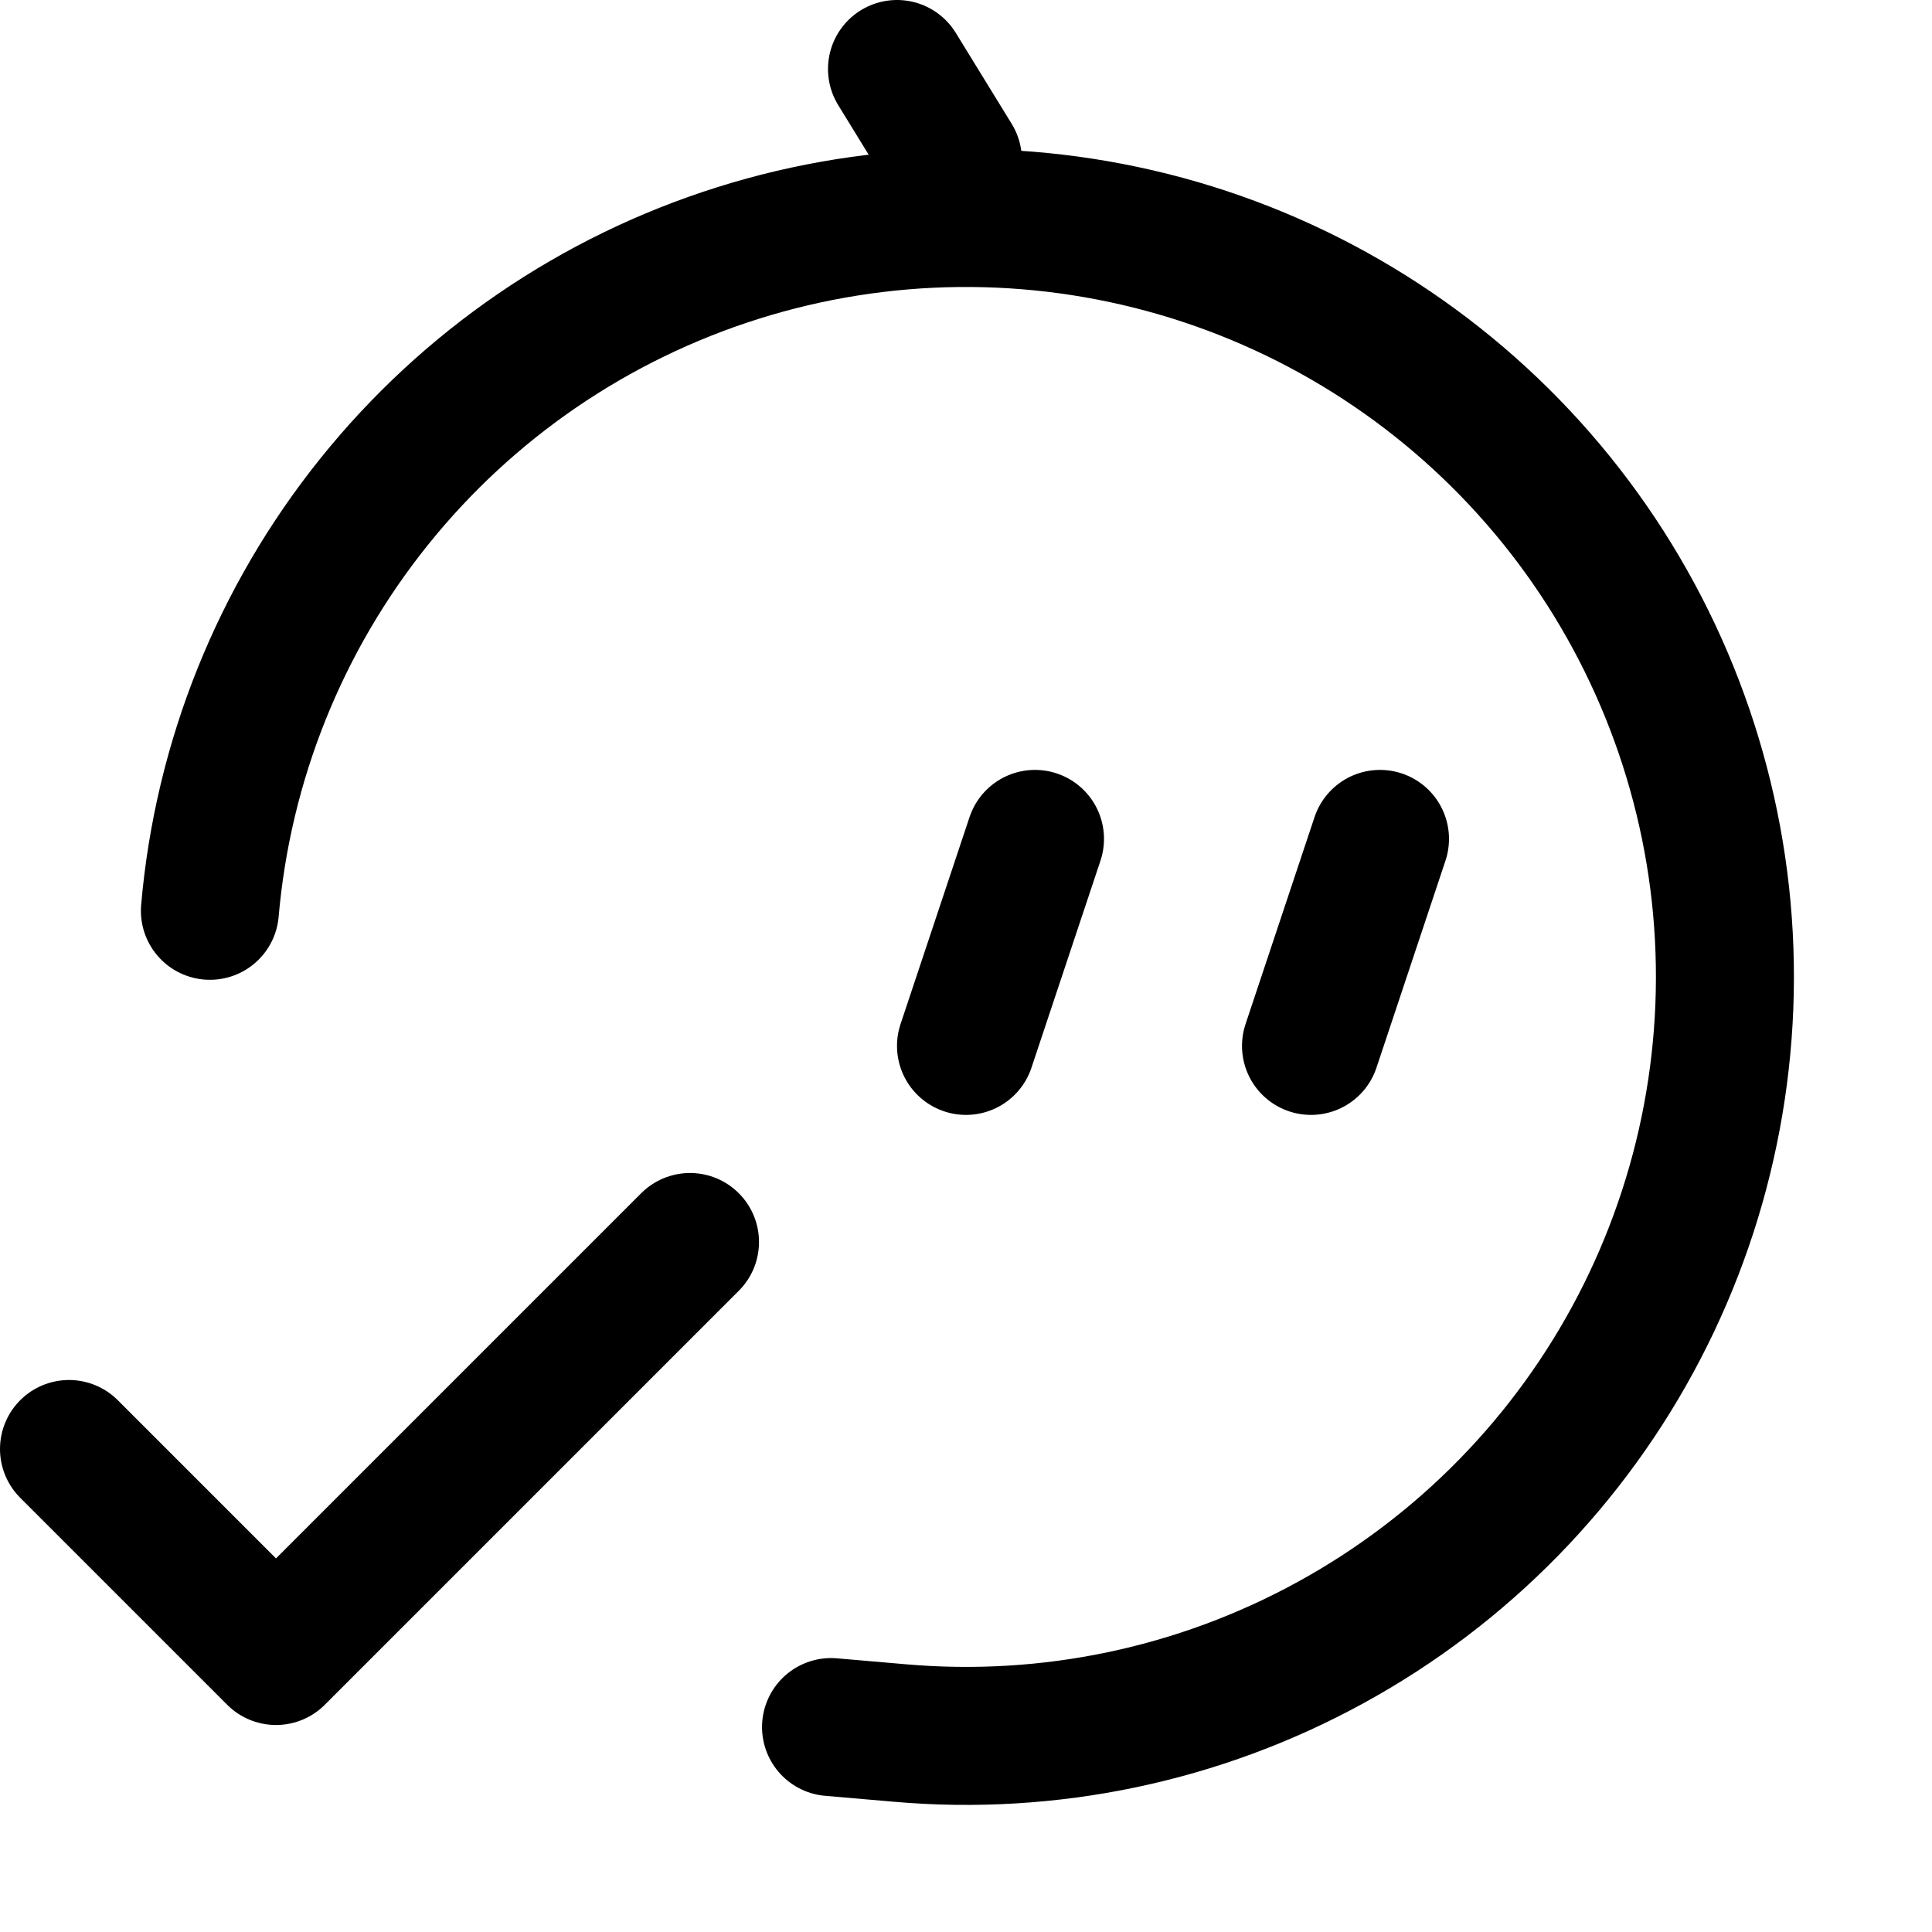
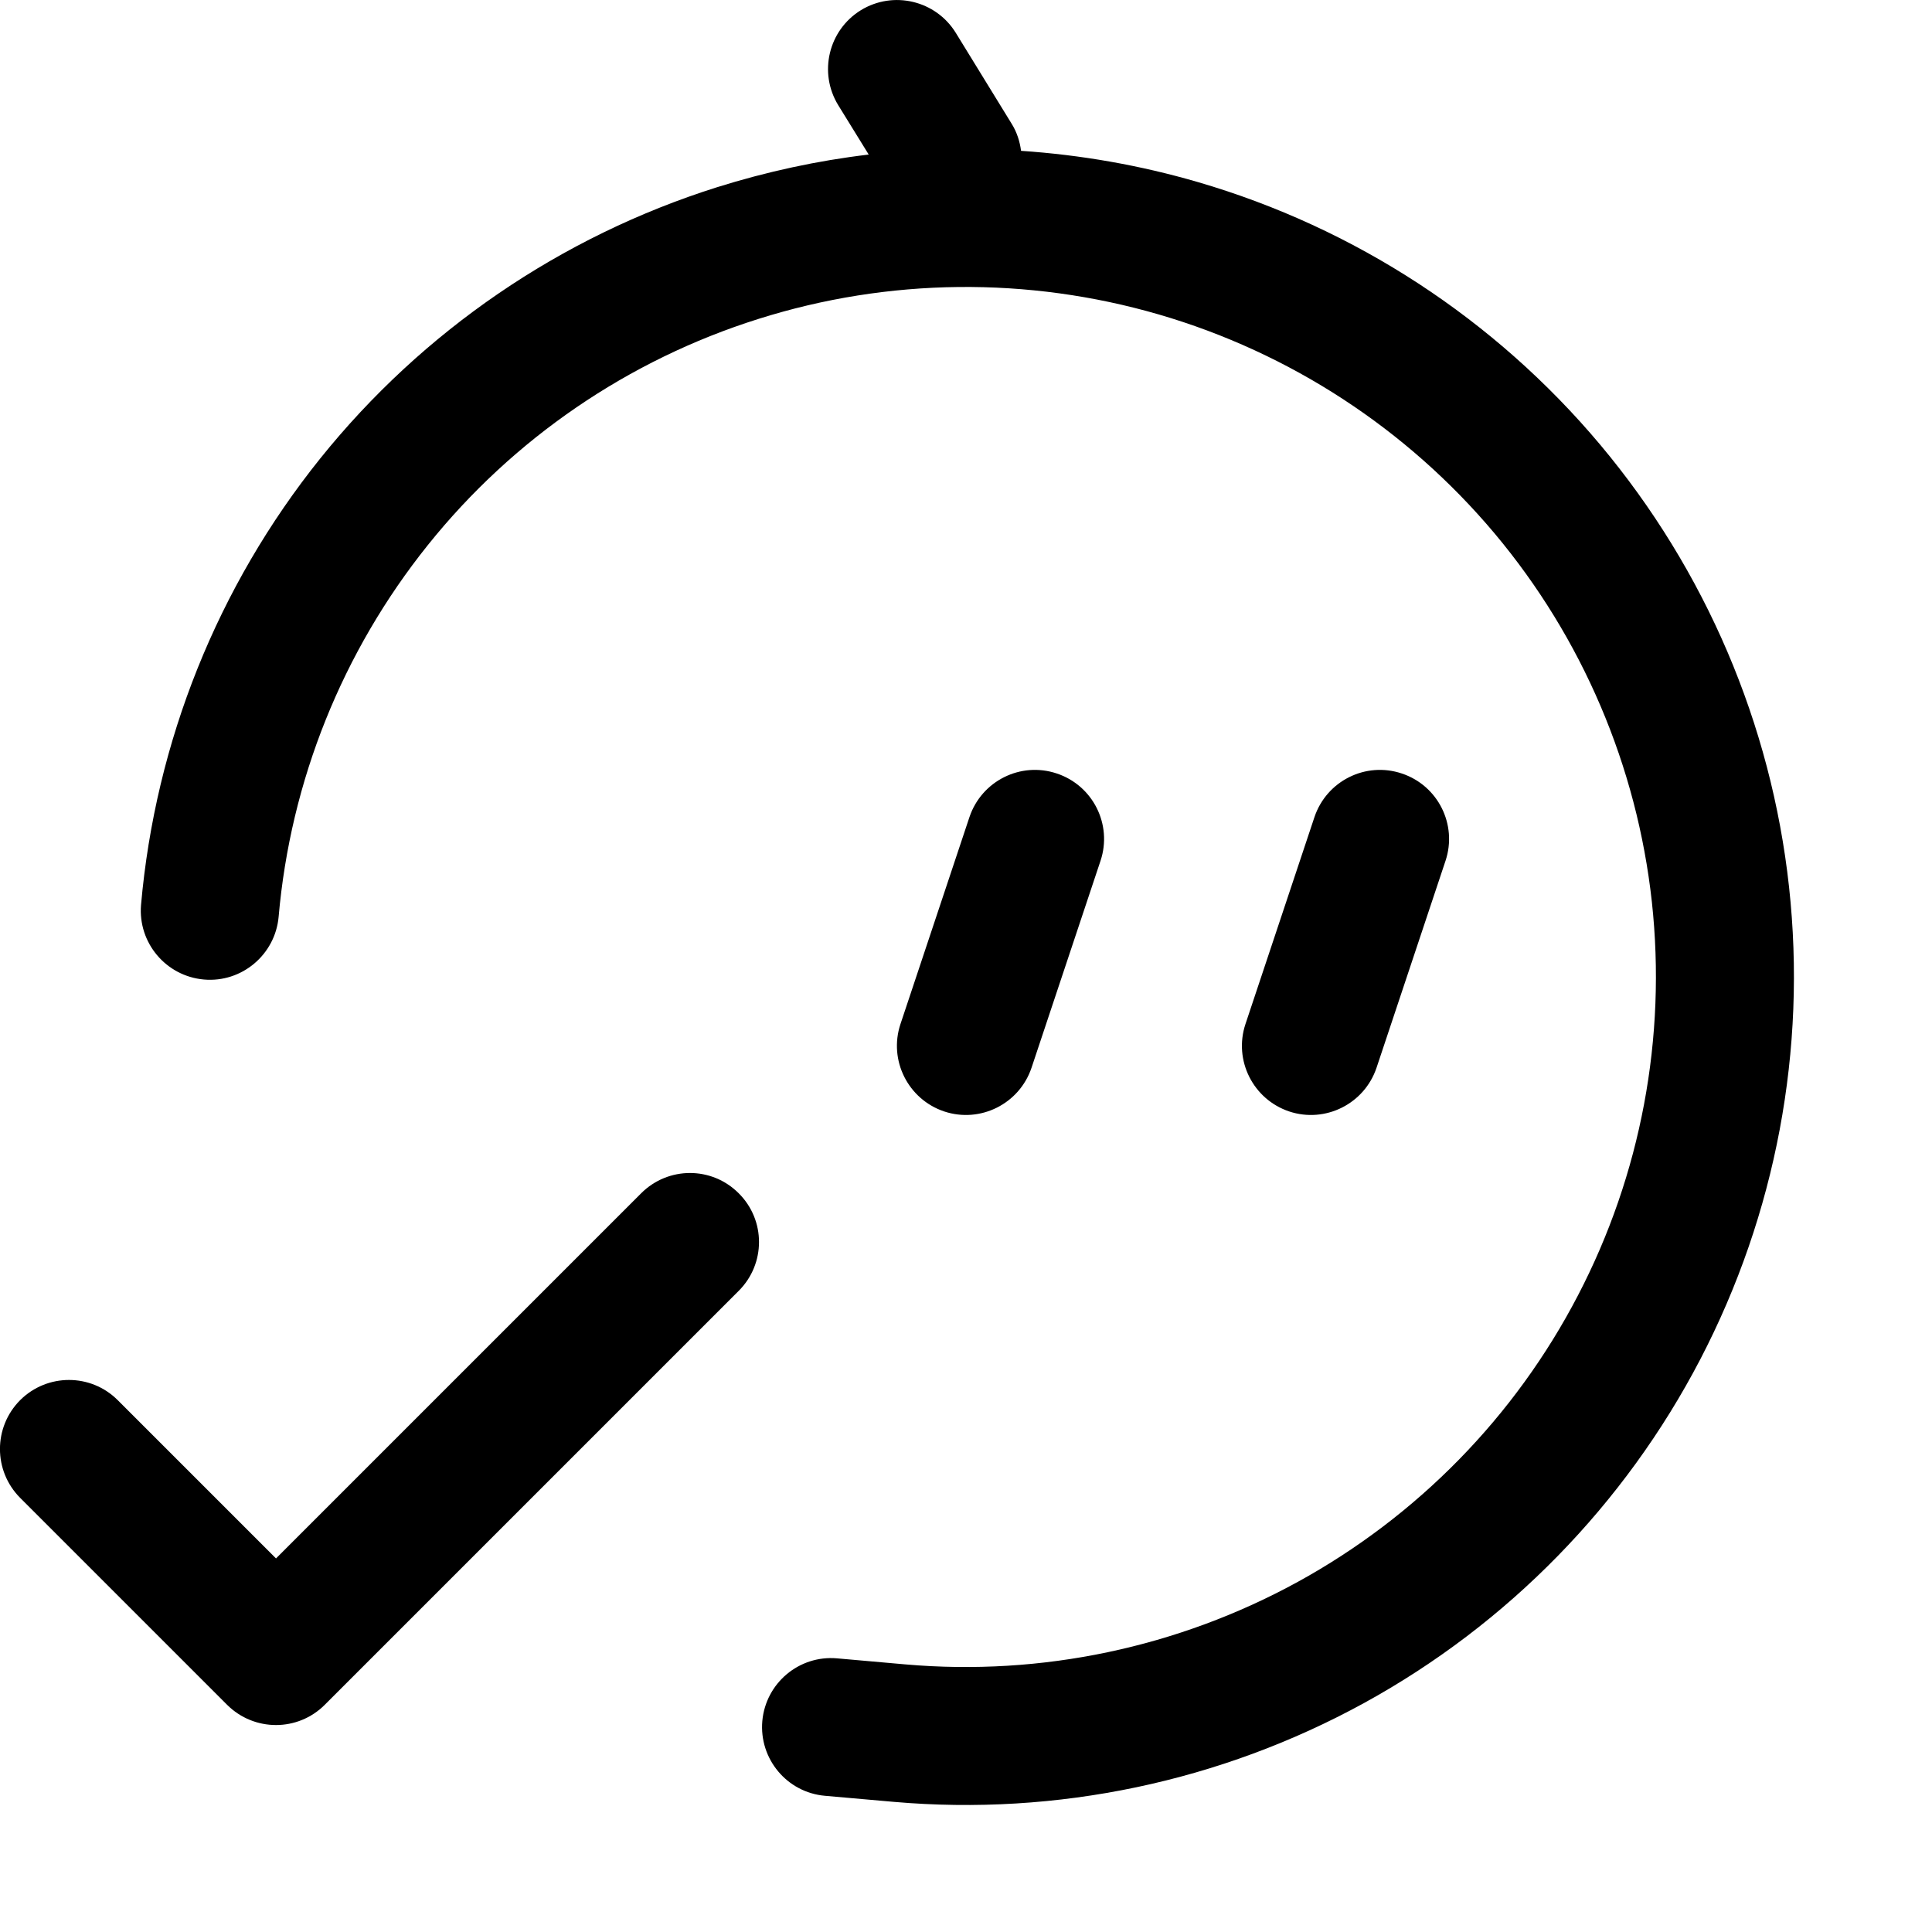
<svg xmlns="http://www.w3.org/2000/svg" width="14" height="14" viewBox="0 0 14 14" fill="none">
-   <path d="M1.521 6.6C1.615 5.516 2.029 4.485 2.71 3.637C3.391 2.788 4.308 2.161 5.346 1.834C6.383 1.507 7.494 1.495 8.539 1.799C9.583 2.103 10.514 2.711 11.213 3.544C11.912 4.377 12.348 5.399 12.467 6.481C12.585 7.562 12.38 8.654 11.878 9.619C11.376 10.584 10.599 11.378 9.645 11.901C8.691 12.425 7.604 12.653 6.52 12.558L6.022 12.515M6.5 0.5L6.905 1.159M10 6.079L9.5 7.579M7.5 6.079L7 7.579M0.5 10.5L2 12L5 9" stroke-width="1" stroke-linecap="round" stroke-linejoin="round" stroke="black" />
+   <path d="M6.238 0.074C6.473 -0.07 6.781 0.003 6.926 0.238L7.331 0.897C7.369 0.958 7.39 1.025 7.399 1.093C7.831 1.122 8.26 1.197 8.679 1.319C9.818 1.651 10.833 2.314 11.596 3.223C12.358 4.132 12.835 5.246 12.964 6.426C13.093 7.605 12.869 8.797 12.321 9.85C11.773 10.902 10.926 11.769 9.886 12.34C8.845 12.911 7.659 13.16 6.477 13.057L5.978 13.013C5.703 12.989 5.5 12.746 5.524 12.471C5.549 12.196 5.791 11.993 6.065 12.017L6.563 12.061C7.548 12.147 8.537 11.938 9.404 11.463C10.271 10.987 10.978 10.265 11.434 9.388C11.891 8.511 12.077 7.518 11.97 6.535C11.862 5.552 11.466 4.623 10.83 3.865C10.194 3.108 9.348 2.556 8.398 2.279C7.449 2.003 6.439 2.013 5.496 2.311C4.553 2.608 3.719 3.178 3.101 3.949C2.482 4.721 2.105 5.658 2.019 6.644C1.994 6.918 1.752 7.122 1.478 7.098C1.203 7.074 0.999 6.832 1.022 6.557C1.126 5.375 1.577 4.249 2.32 3.323C3.063 2.398 4.064 1.714 5.195 1.357C5.555 1.244 5.924 1.164 6.295 1.12L6.074 0.762C5.93 0.527 6.003 0.219 6.238 0.074ZM4.646 8.647C4.842 8.451 5.158 8.451 5.353 8.647C5.549 8.842 5.549 9.158 5.353 9.354L2.353 12.354C2.158 12.549 1.842 12.549 1.646 12.354L0.146 10.854C-0.049 10.658 -0.049 10.342 0.146 10.146C0.342 9.951 0.658 9.951 0.853 10.146L2 11.293L4.646 8.647ZM7.025 5.921C7.113 5.659 7.396 5.517 7.658 5.605C7.92 5.692 8.062 5.975 7.975 6.237L7.475 7.737C7.387 7.999 7.104 8.141 6.842 8.054C6.58 7.966 6.438 7.683 6.525 7.421L7.025 5.921ZM9.525 5.921C9.613 5.659 9.896 5.517 10.158 5.605C10.42 5.692 10.562 5.975 10.475 6.237L9.975 7.737C9.887 7.999 9.604 8.141 9.342 8.054C9.08 7.966 8.938 7.683 9.025 7.421L9.525 5.921Z" fill="black" />
</svg>
